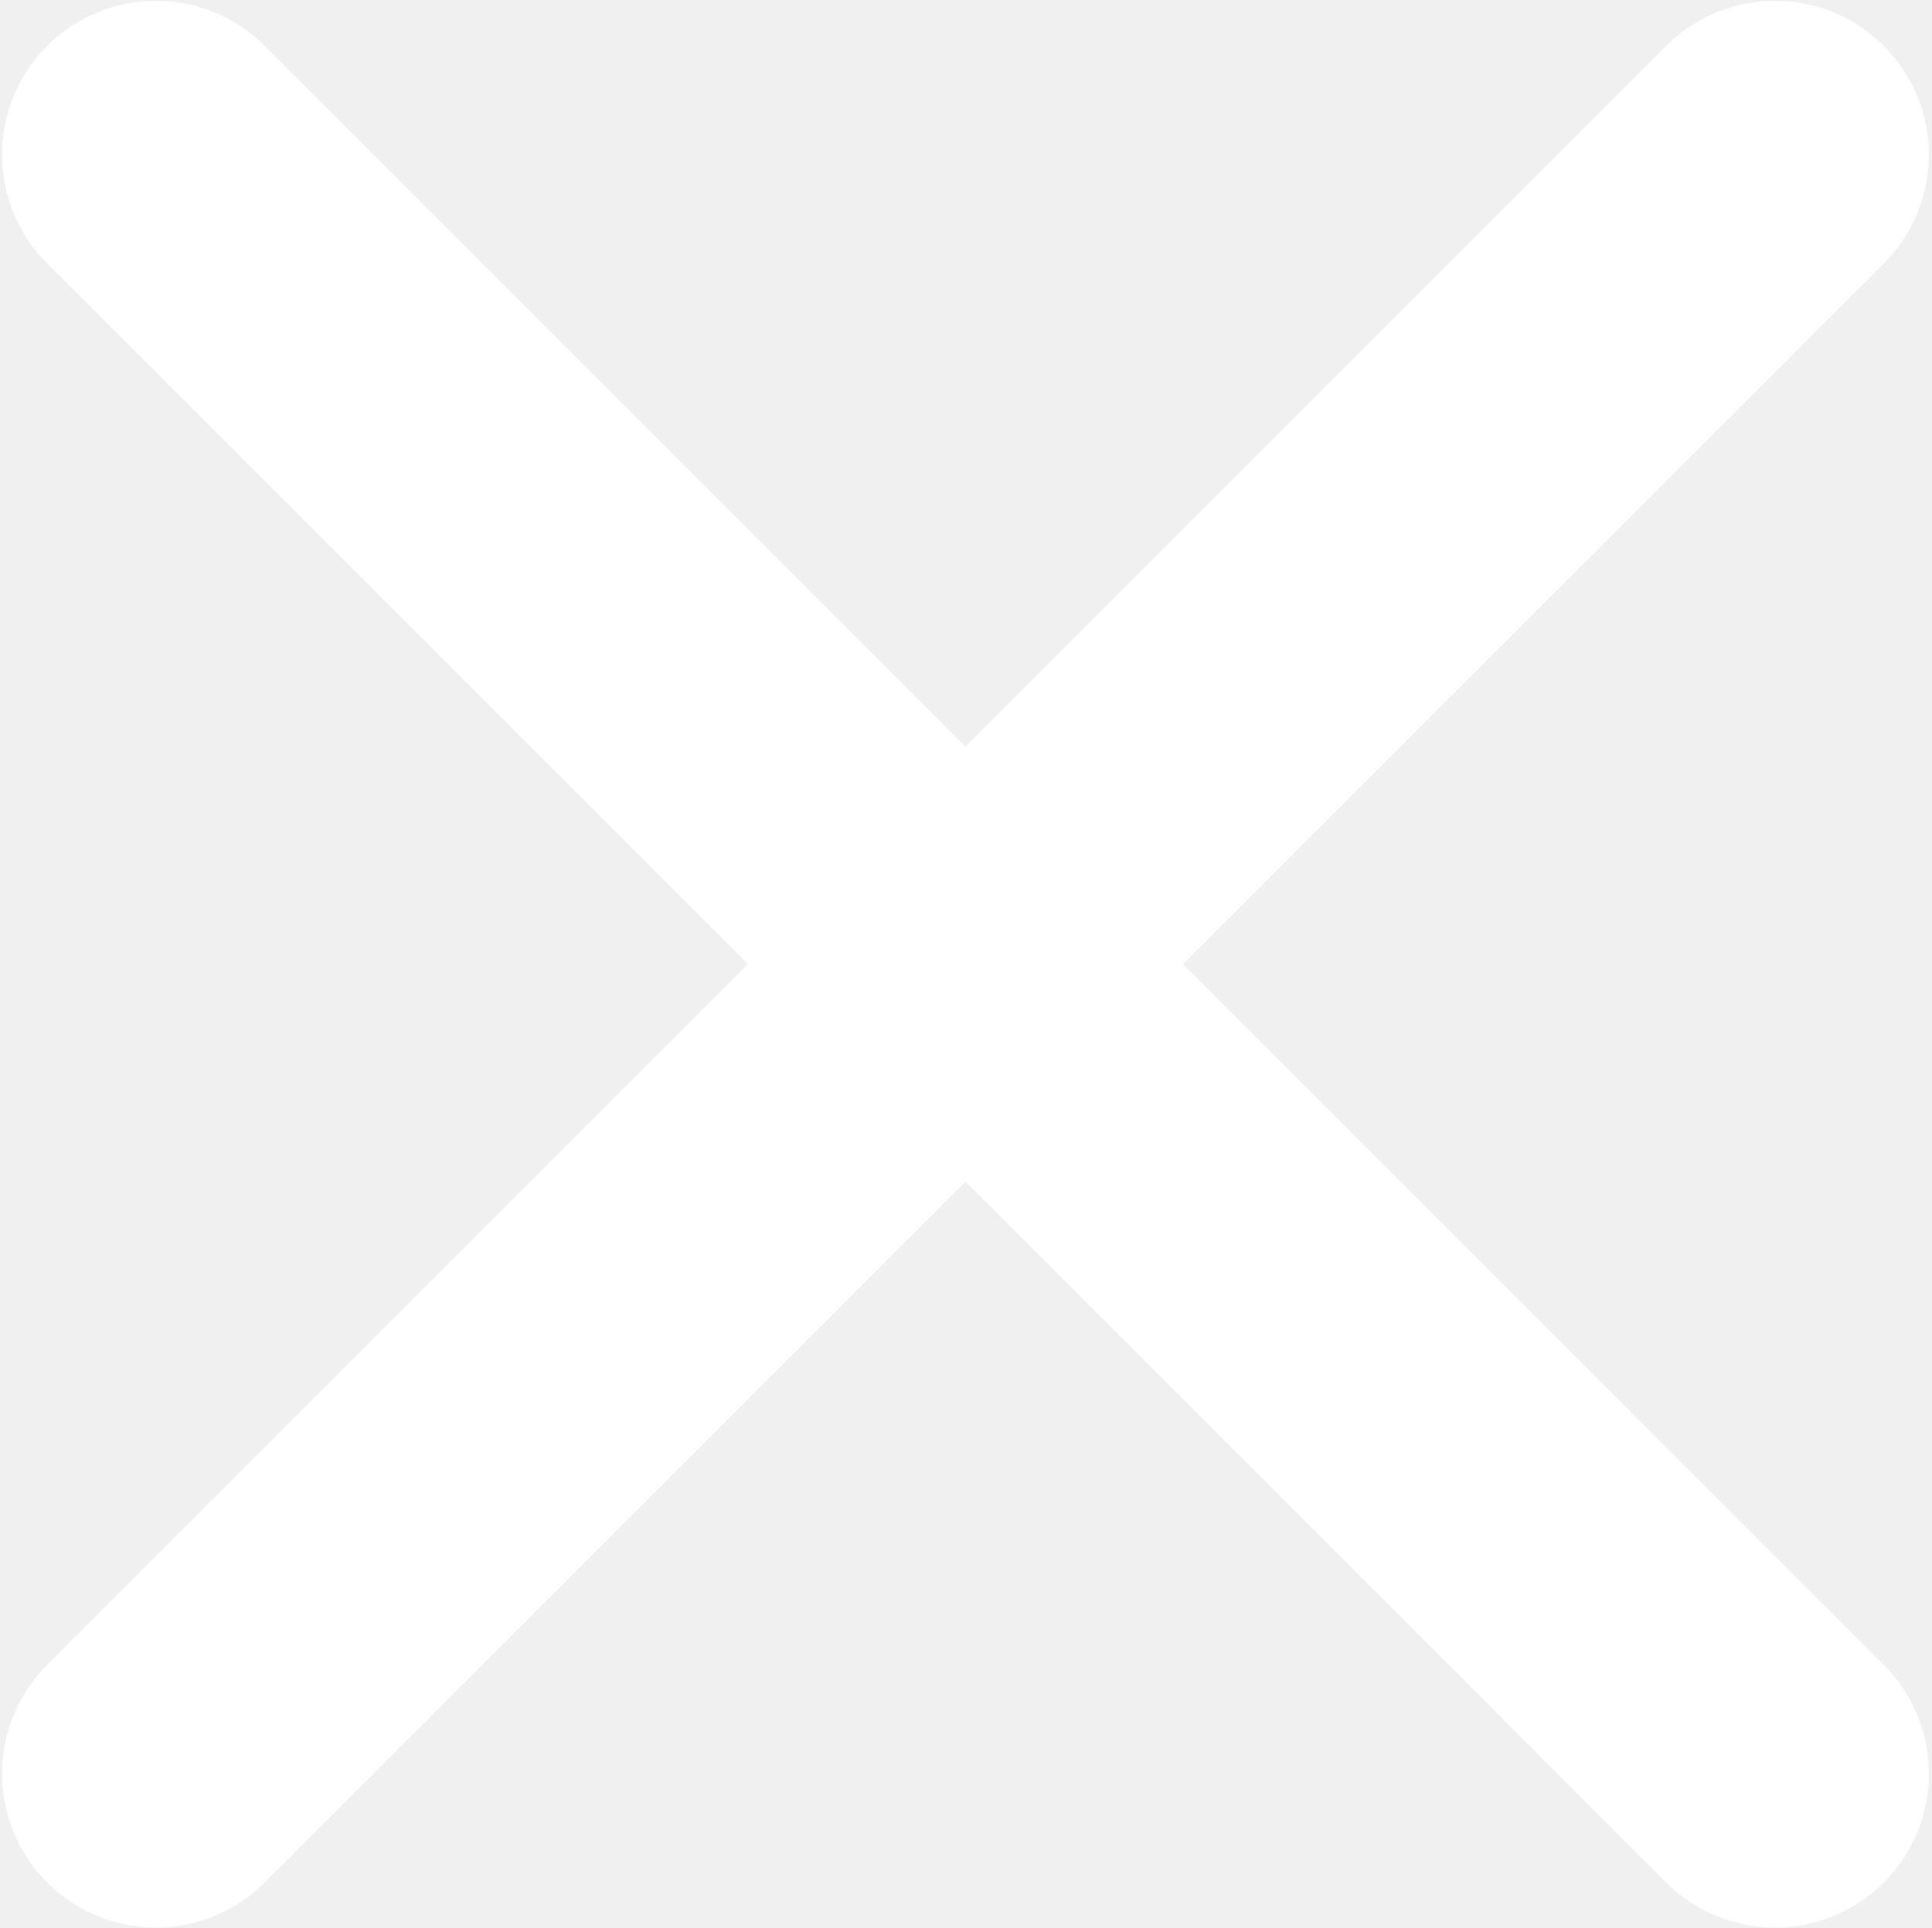
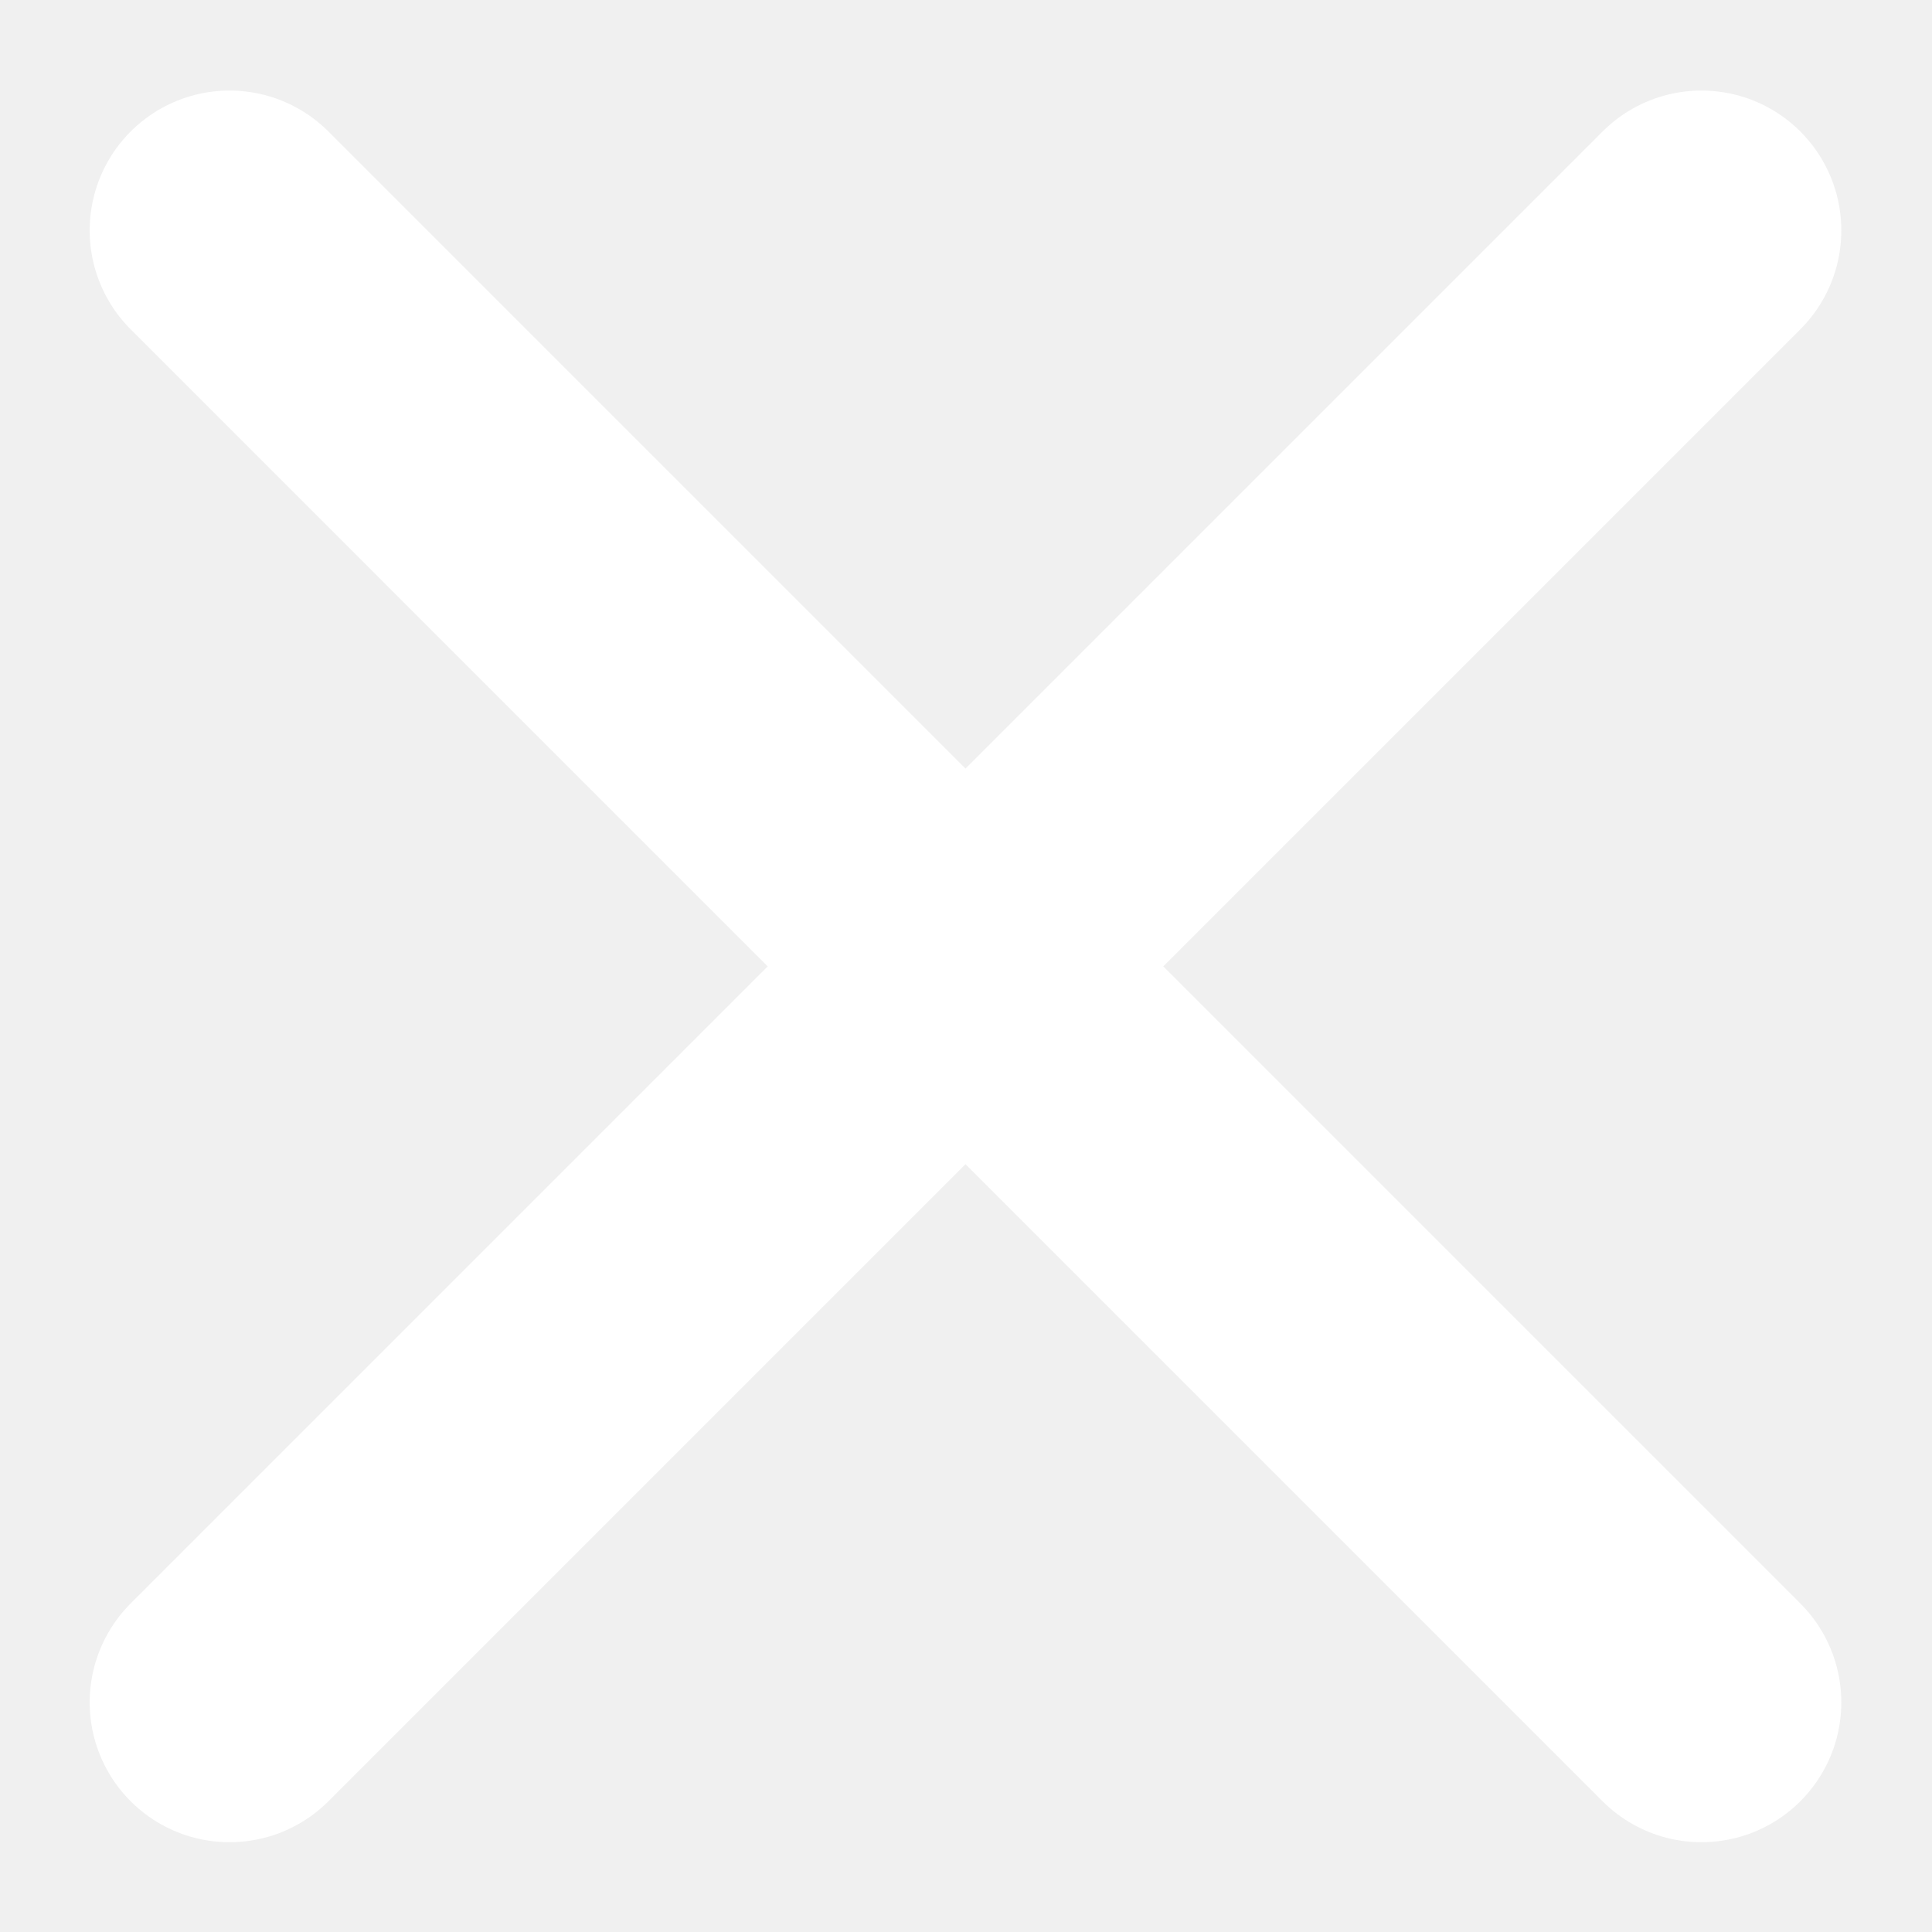
- <svg xmlns="http://www.w3.org/2000/svg" width="100%" height="100%" viewBox="0 0 445 444" version="1.1" xml:space="preserve" style="fill-rule:evenodd;clip-rule:evenodd;stroke-linecap:round;stroke-miterlimit:2;">
+ <svg xmlns="http://www.w3.org/2000/svg" viewBox="-22.25 -22.75 489.5 489.5" fill-rule="evenodd" clip-rule="evenodd" stroke-linecap="round" stroke-miterlimit="2">
  <g>
-     <path d="M35.906,35.627L408.838,408.566" style="fill:none;stroke:white;stroke-width:70.87px;" />
-     <path d="M35.906,408.566L408.838,35.627" style="fill:none;stroke:white;stroke-width:70.87px;" />
+     <path d="M35.906,35.627L408.838,408.566" fill="none" stroke="white" stroke-width="70.87" />
+     <path d="M35.906,408.566L408.838,35.627" fill="none" stroke="white" stroke-width="70.87" />
  </g>
</svg>
